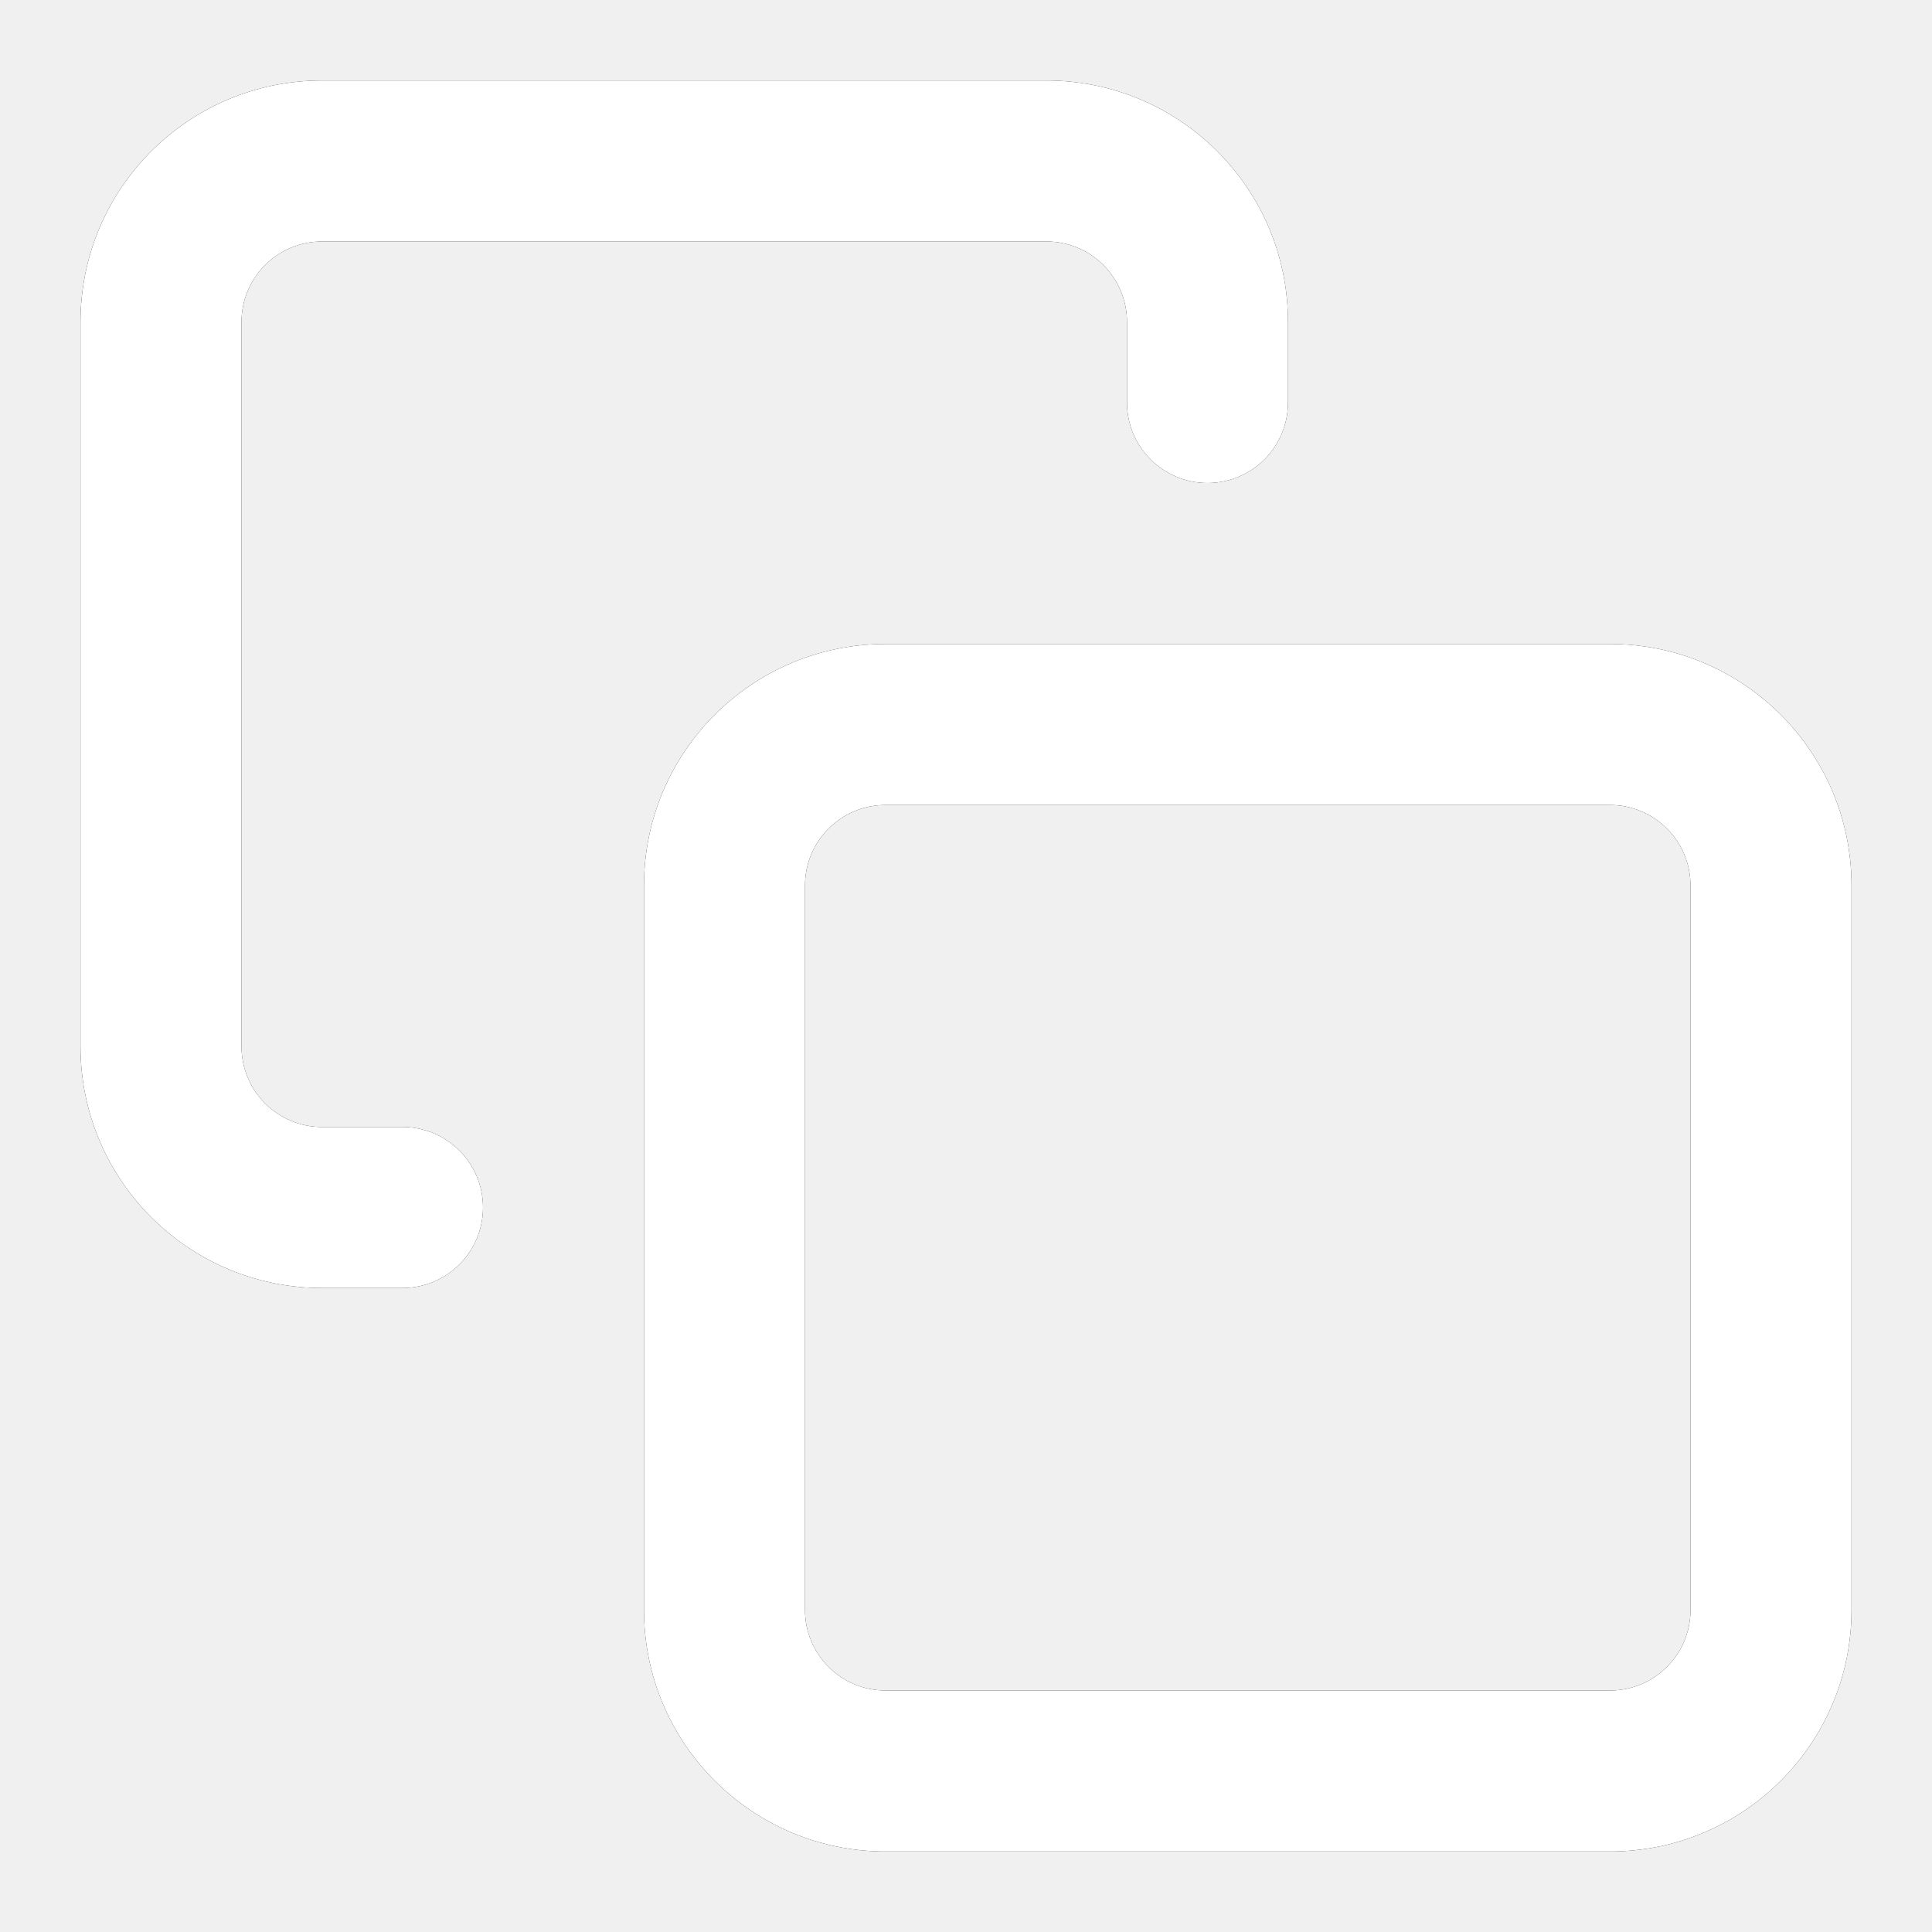
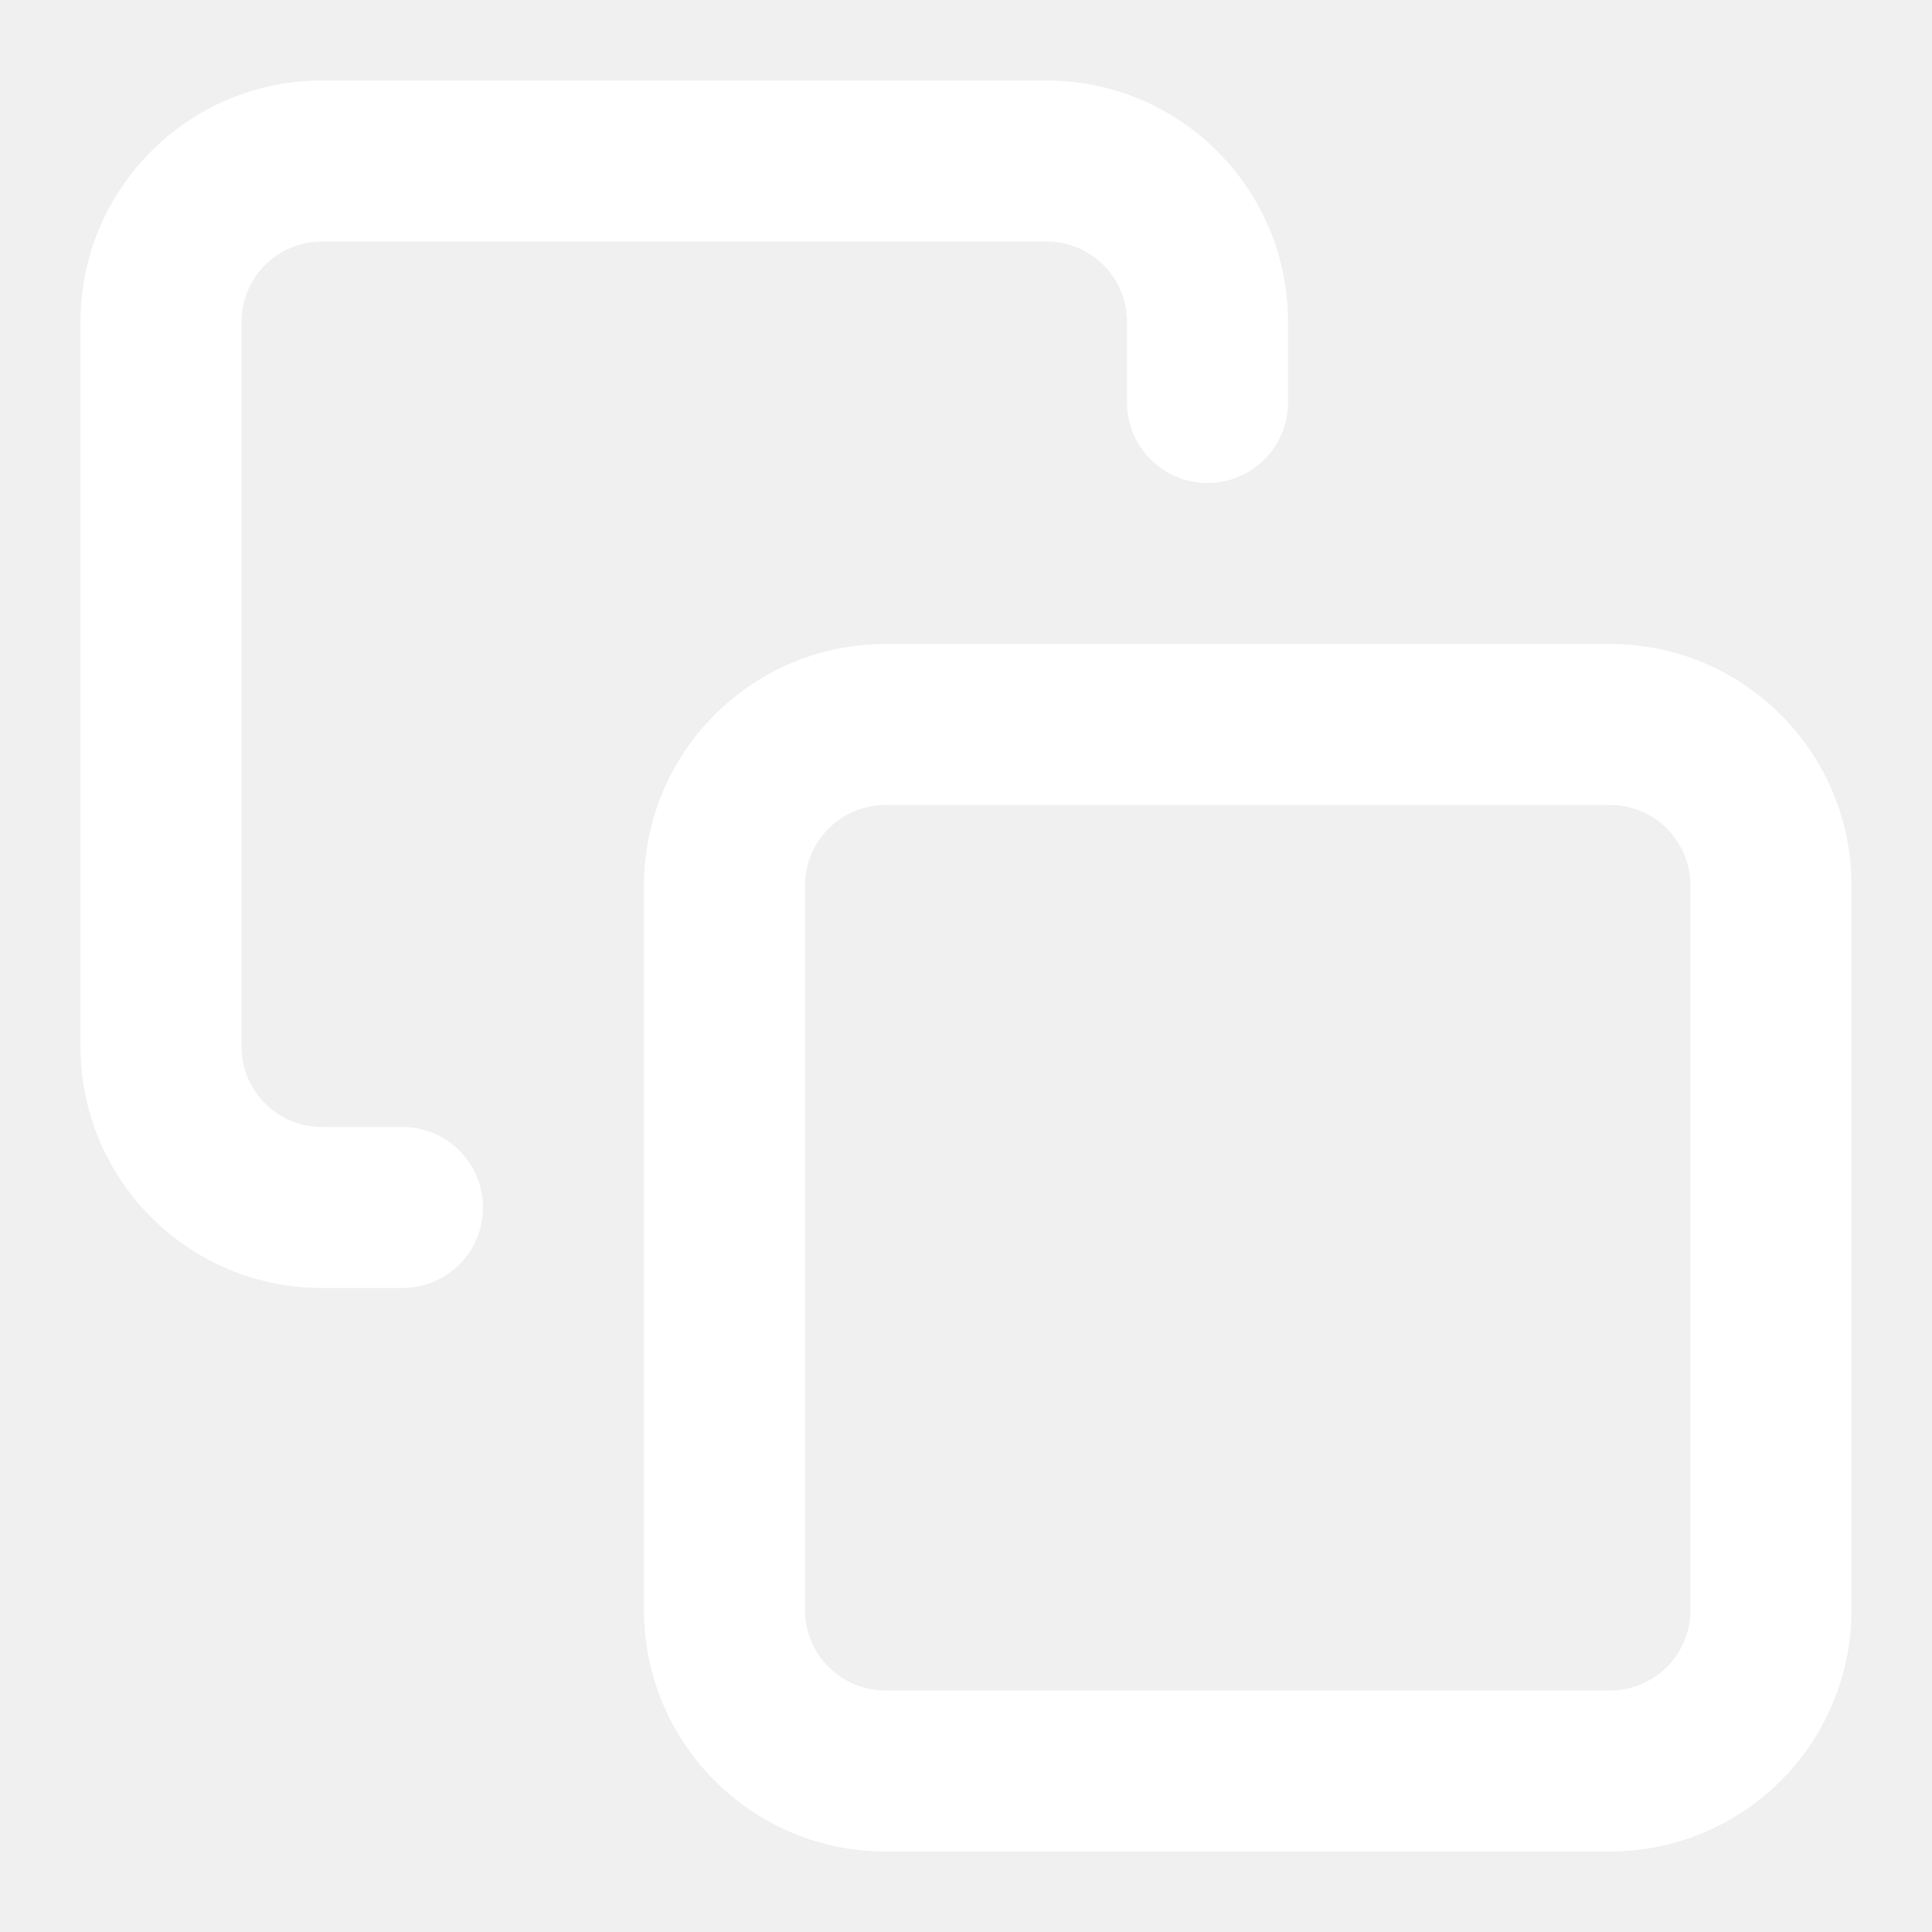
<svg xmlns="http://www.w3.org/2000/svg" xmlns:xlink="http://www.w3.org/1999/xlink" width="24" height="24" viewBox="0 0 24 24">
  <defs>
    <path id="a" d="M11 10a1 1 0 0 0-1 1v9a1 1 0 0 0 1 1h9a1 1 0 0 0 1-1v-9a1 1 0 0 0-1-1h-9zm0-2h9a3 3 0 0 1 3 3v9a3 3 0 0 1-3 3h-9a3 3 0 0 1-3-3v-9a3 3 0 0 1 3-3zm-6 6a1 1 0 0 1 0 2H4a3 3 0 0 1-3-3V4a3 3 0 0 1 3-3h9a3 3 0 0 1 3 3v1a1 1 0 0 1-2 0V4a1 1 0 0 0-1-1H4a1 1 0 0 0-1 1v9a1 1 0 0 0 1 1h1z" />
  </defs>
  <g fill="none" fill-rule="evenodd">
    <mask id="b" fill="#fff">
      <use xlink:href="#a" />
    </mask>
-     <use fill="#000" fill-rule="nonzero" xlink:href="#a" />
-     <g fill="#fff" mask="url(#b)">
+     <use fill="#fff" fill-rule="nonzero" xlink:href="#a" />
+     <g fill="transparent" mask="url(#b)">
      <path d="M0 0h24v24H0z" />
    </g>
  </g>
</svg>
